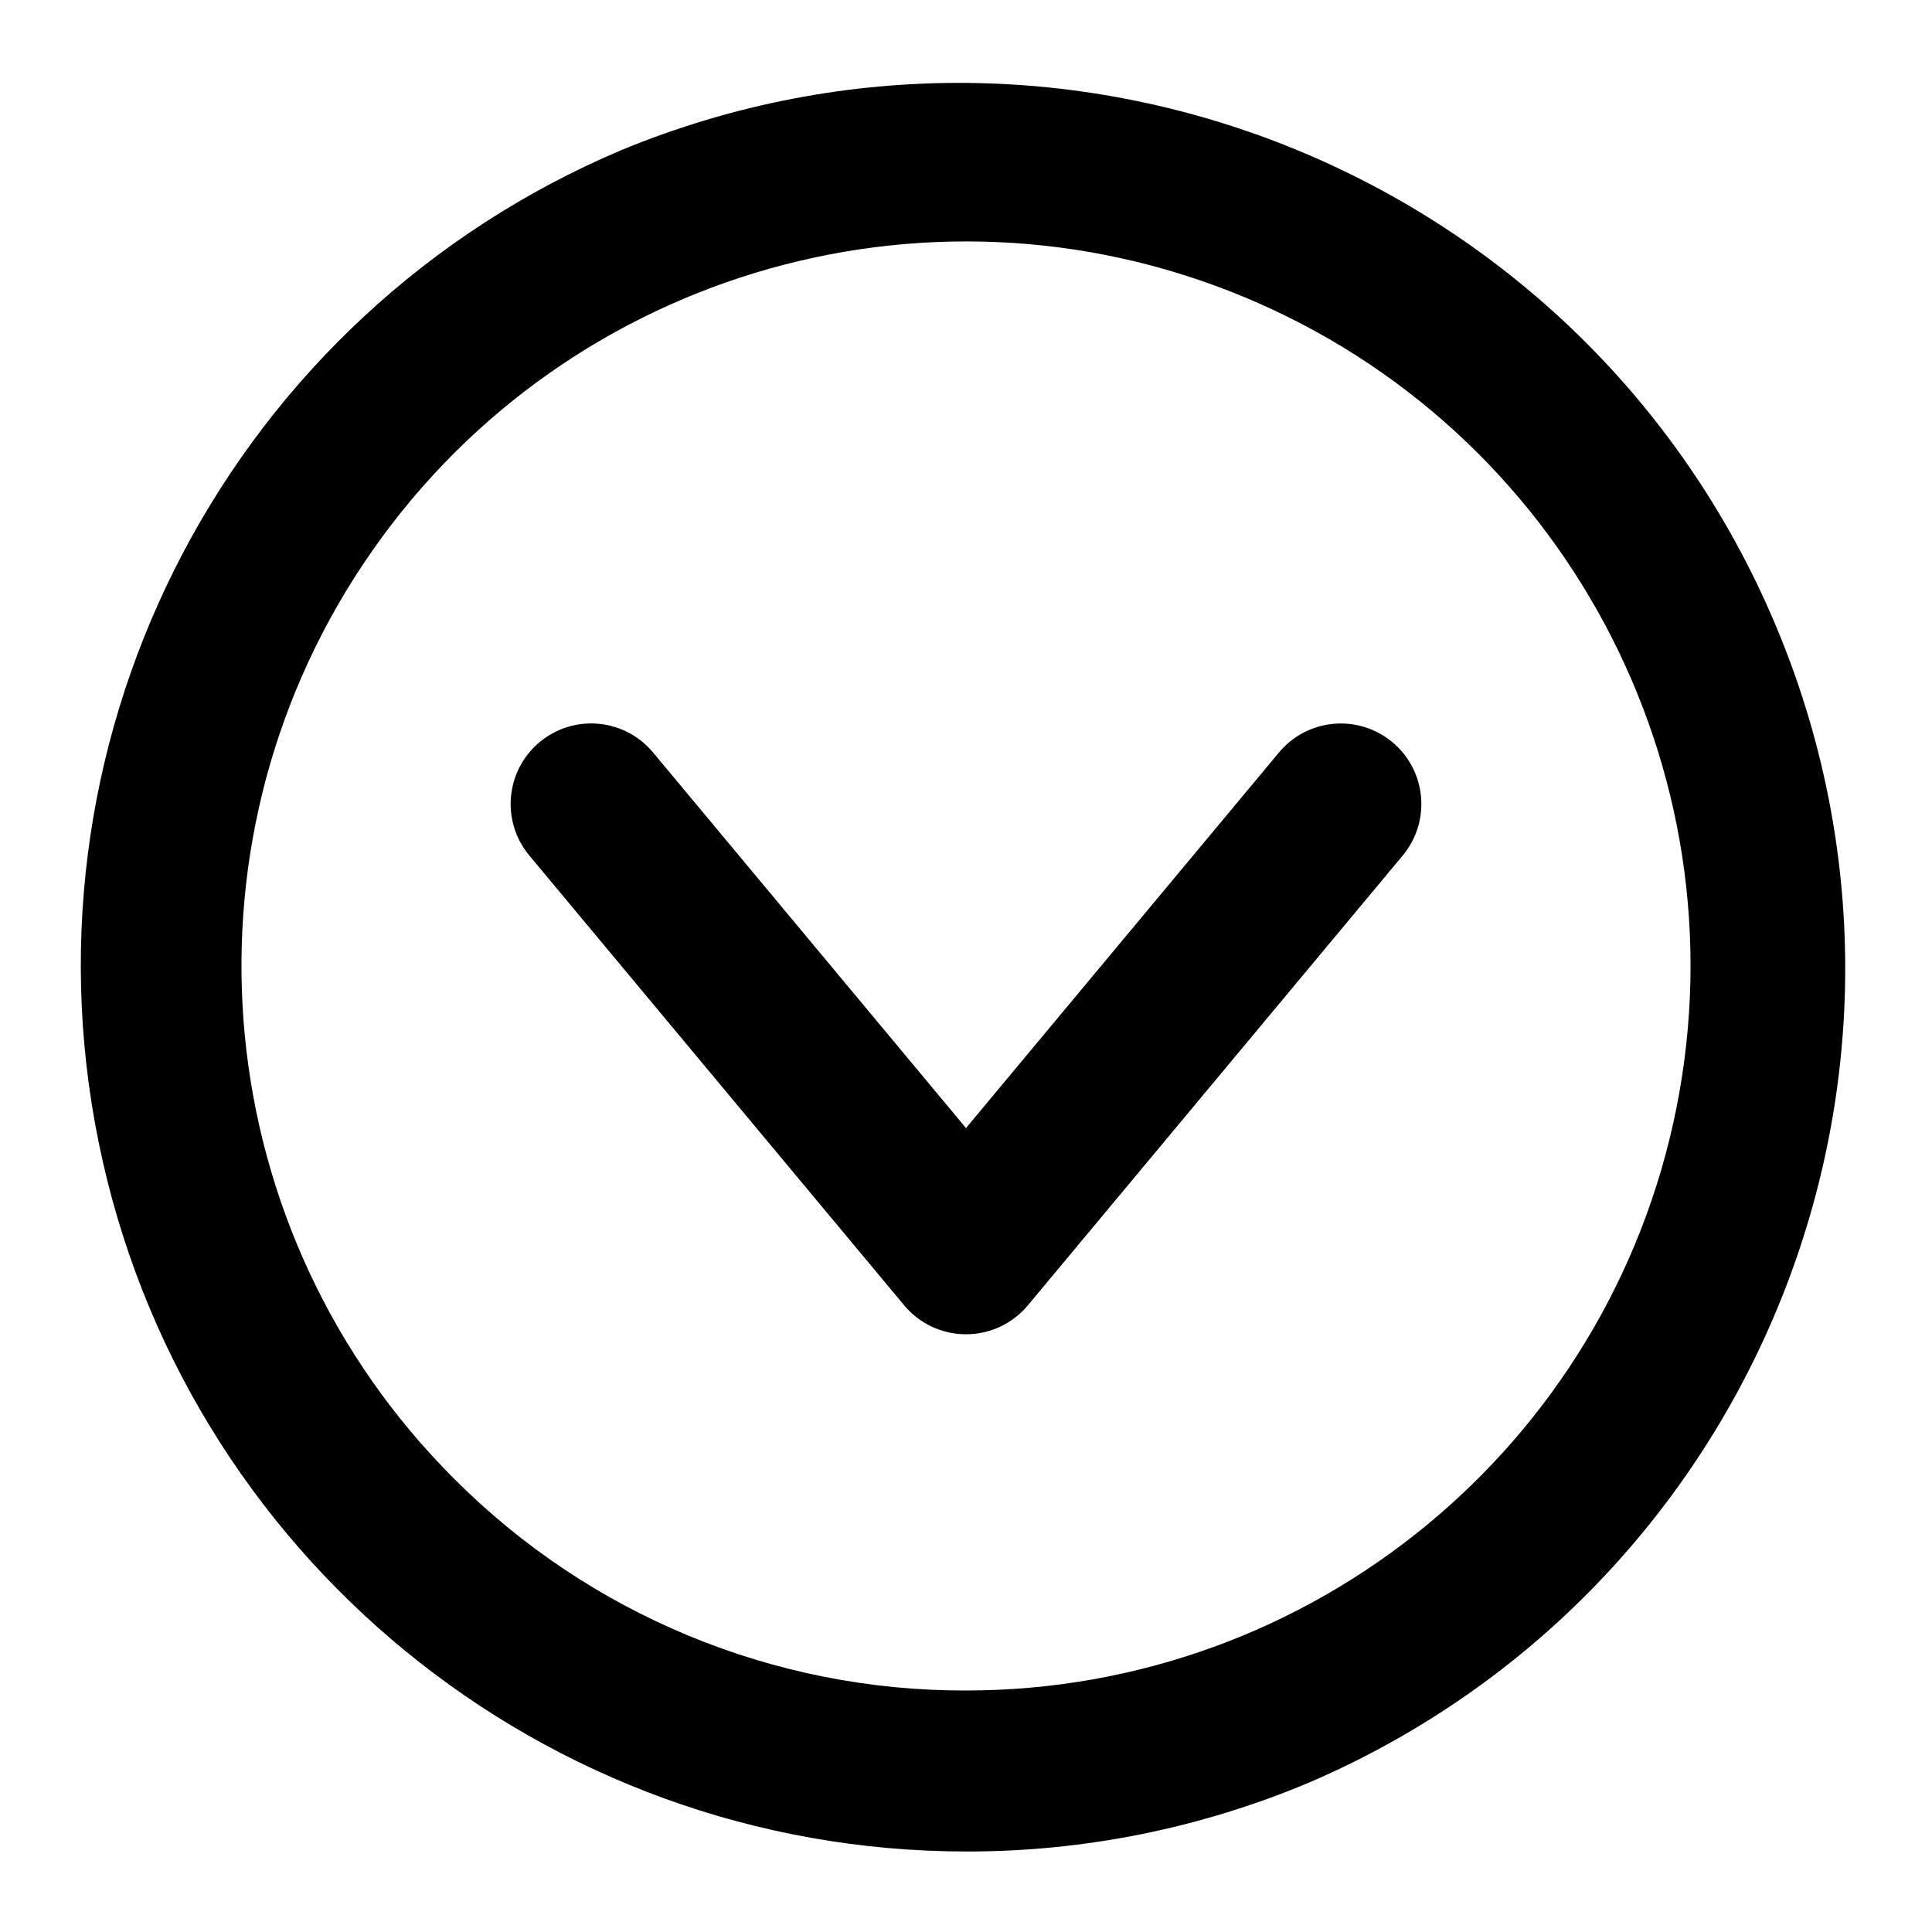
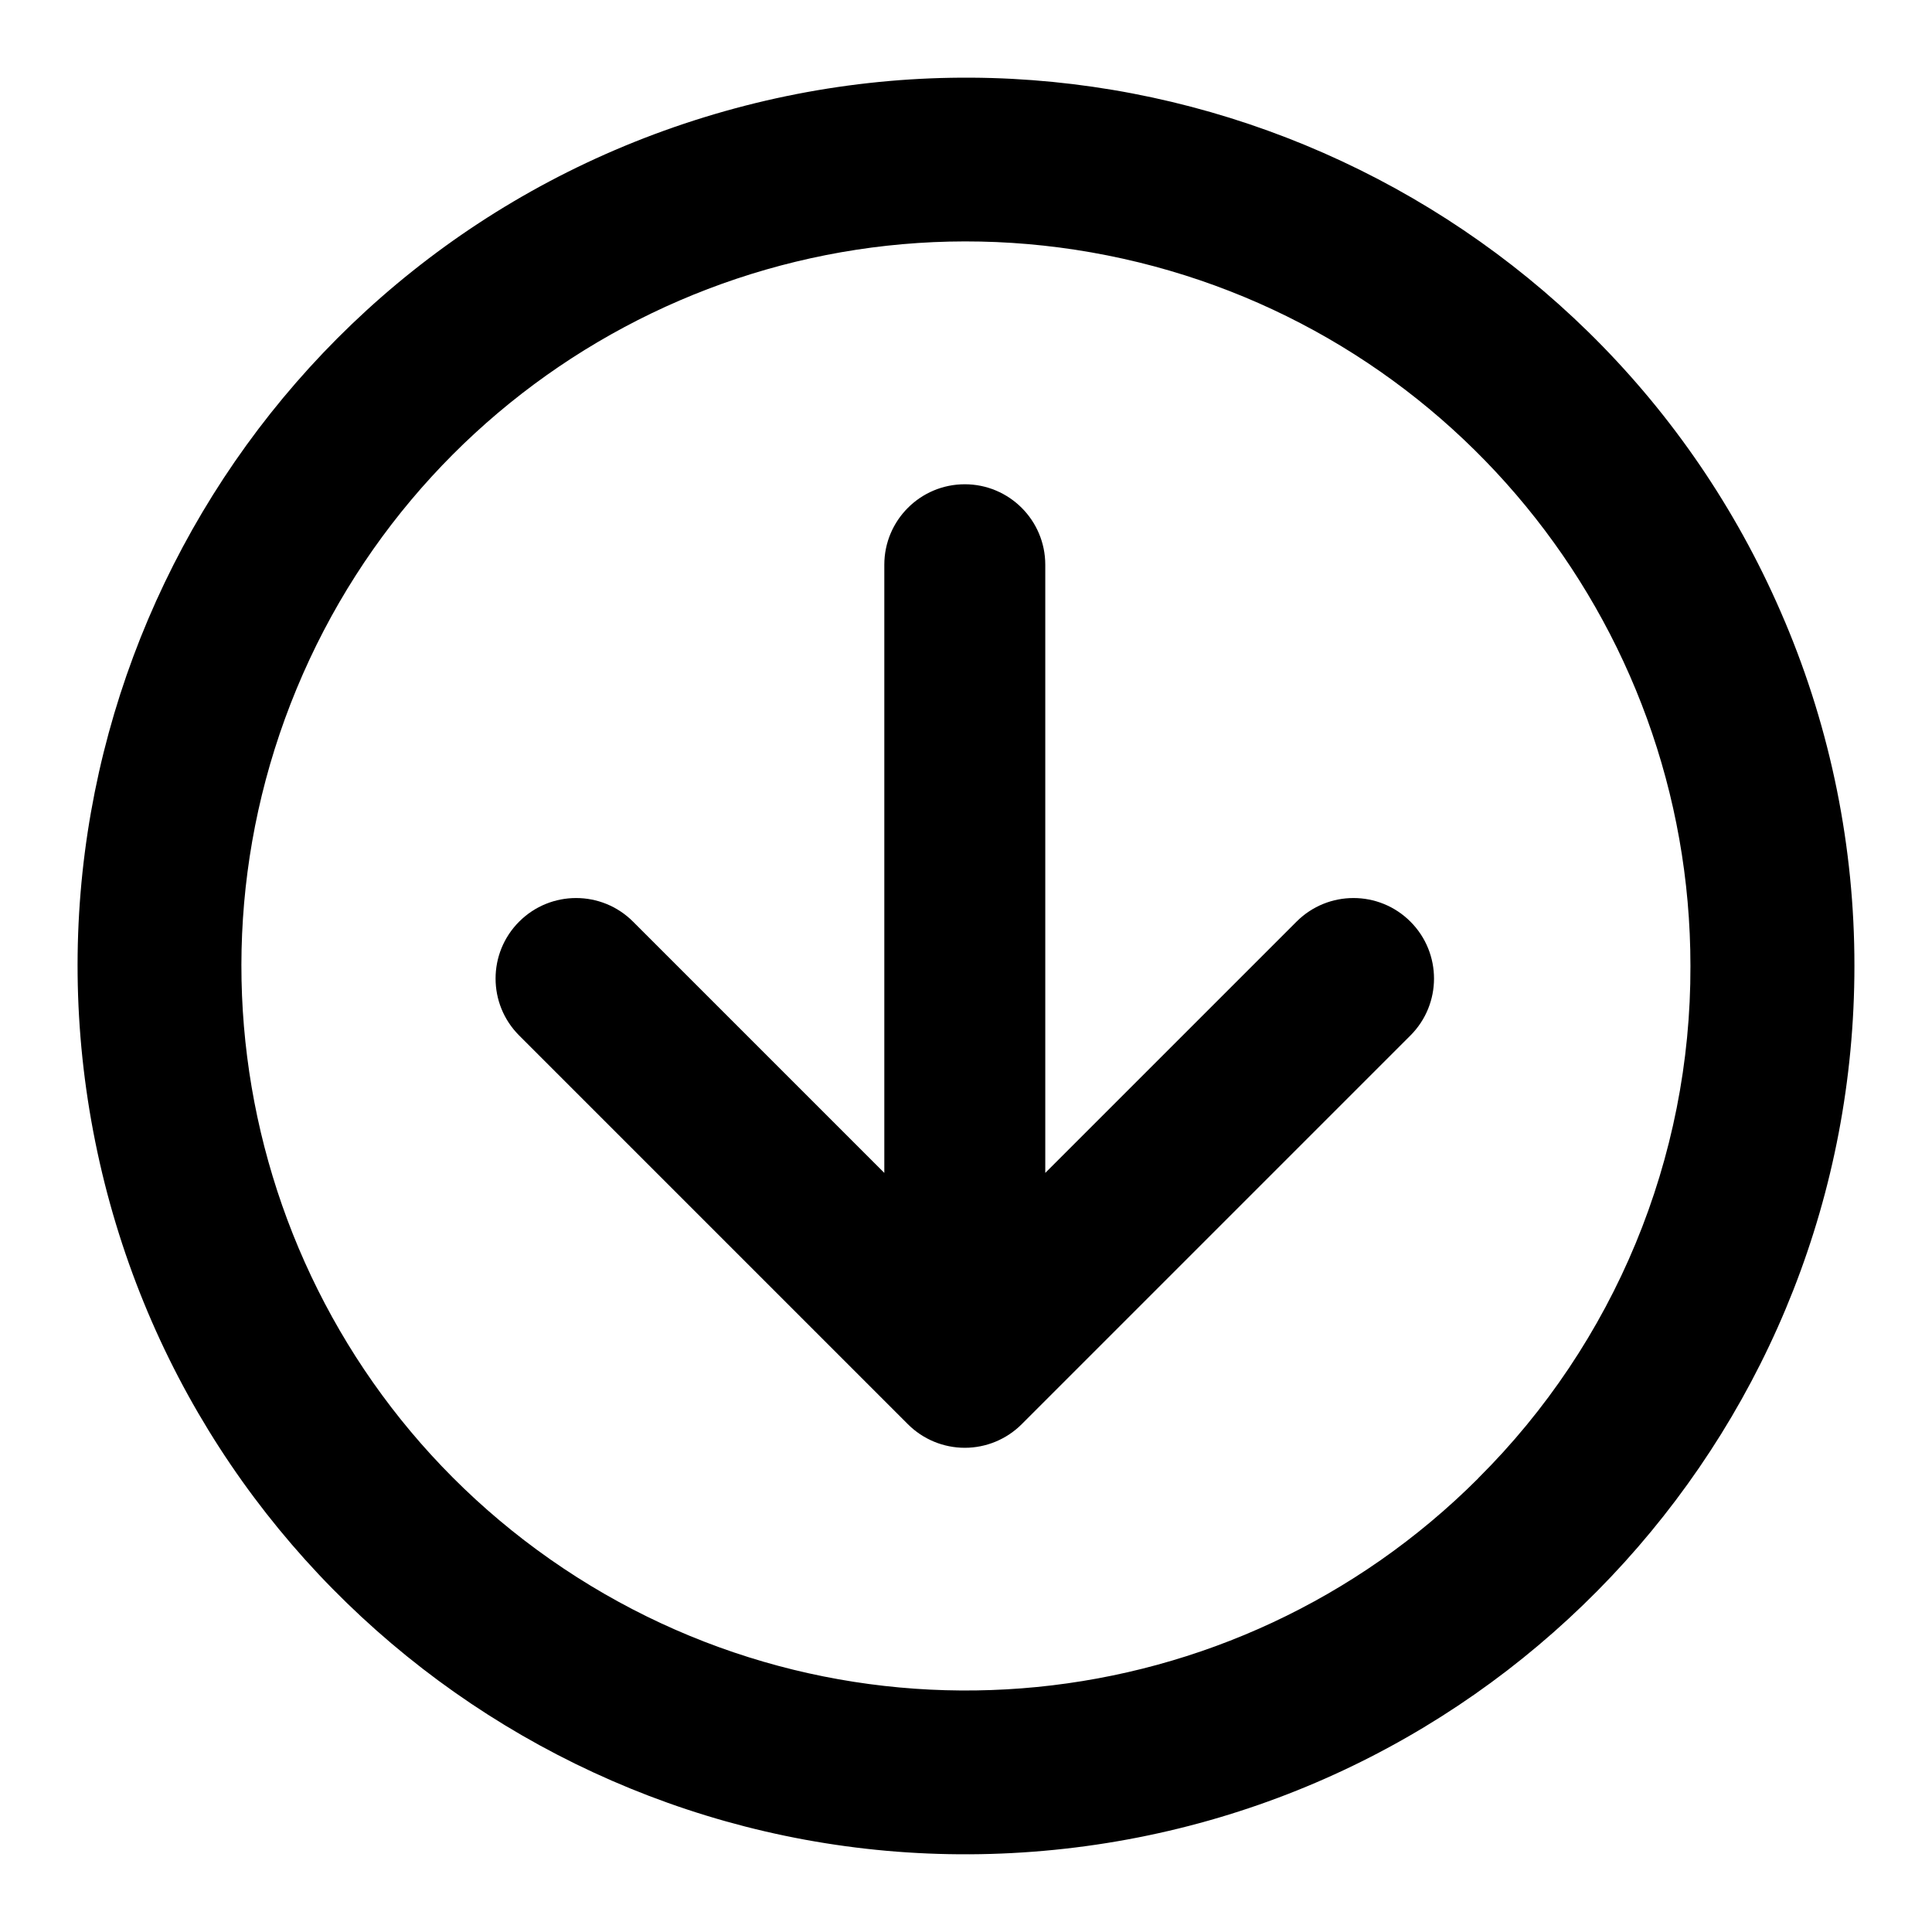
- <svg xmlns="http://www.w3.org/2000/svg" width="768" height="768" viewBox="0 0 768 768">
-   <defs>
-     <style>.a{opacity:0;}</style>
-   </defs>
-   <path d="M384,530.4a32,32,0,0,1-24.58-11.51l-149-178.8a32,32,0,1,1,49.16-41L384,448.42,508.42,299.11a32,32,0,0,1,49.16,41l-149,178.8A32,32,0,0,1,384,530.4ZM384,736A352.09,352.09,0,0,1,247,59.67,352.09,352.09,0,0,1,521,708.33,349.83,349.83,0,0,1,384,736Zm0-64a288,288,0,1,0-203.65-84.35A286.15,286.15,0,0,0,384,672Z" />
-   <rect class="a" width="768" height="768" transform="translate(768) rotate(90)" />
+ <svg xmlns="http://www.w3.org/2000/svg" version="1.1" width="32" height="32" viewBox="0 0 32 32">
+   <path d="M29.562 10.292c-2.934-6.966-10.669-10.576-17.894-8.351s-11.586 9.563-10.090 16.972c1.497 7.409 8.365 12.479 15.887 11.726s13.25-7.081 13.25-14.64c0.002-1.961-0.39-3.902-1.153-5.708zM24.485 24.485c-4.048 4.048-10.392 4.673-15.152 1.493s-6.611-9.281-4.42-14.57c2.191-5.289 7.813-8.294 13.427-7.178s9.659 6.044 9.659 11.769c0.009 3.184-1.257 6.24-3.515 8.485v0zM16.923 23.589c-0.25 0.25-0.589 0.391-0.943 0.391s-0.693-0.141-0.943-0.391l-6.438-6.438c-0.521-0.521-0.521-1.365 0-1.886s1.365-0.521 1.886 0l4.162 4.162v-10.073c0-0.736 0.597-1.333 1.333-1.333s1.333 0.597 1.333 1.333v10.073l4.162-4.162c0.521-0.521 1.365-0.521 1.886 0s0.521 1.365 0 1.886l-6.438 6.438z" />
</svg>
